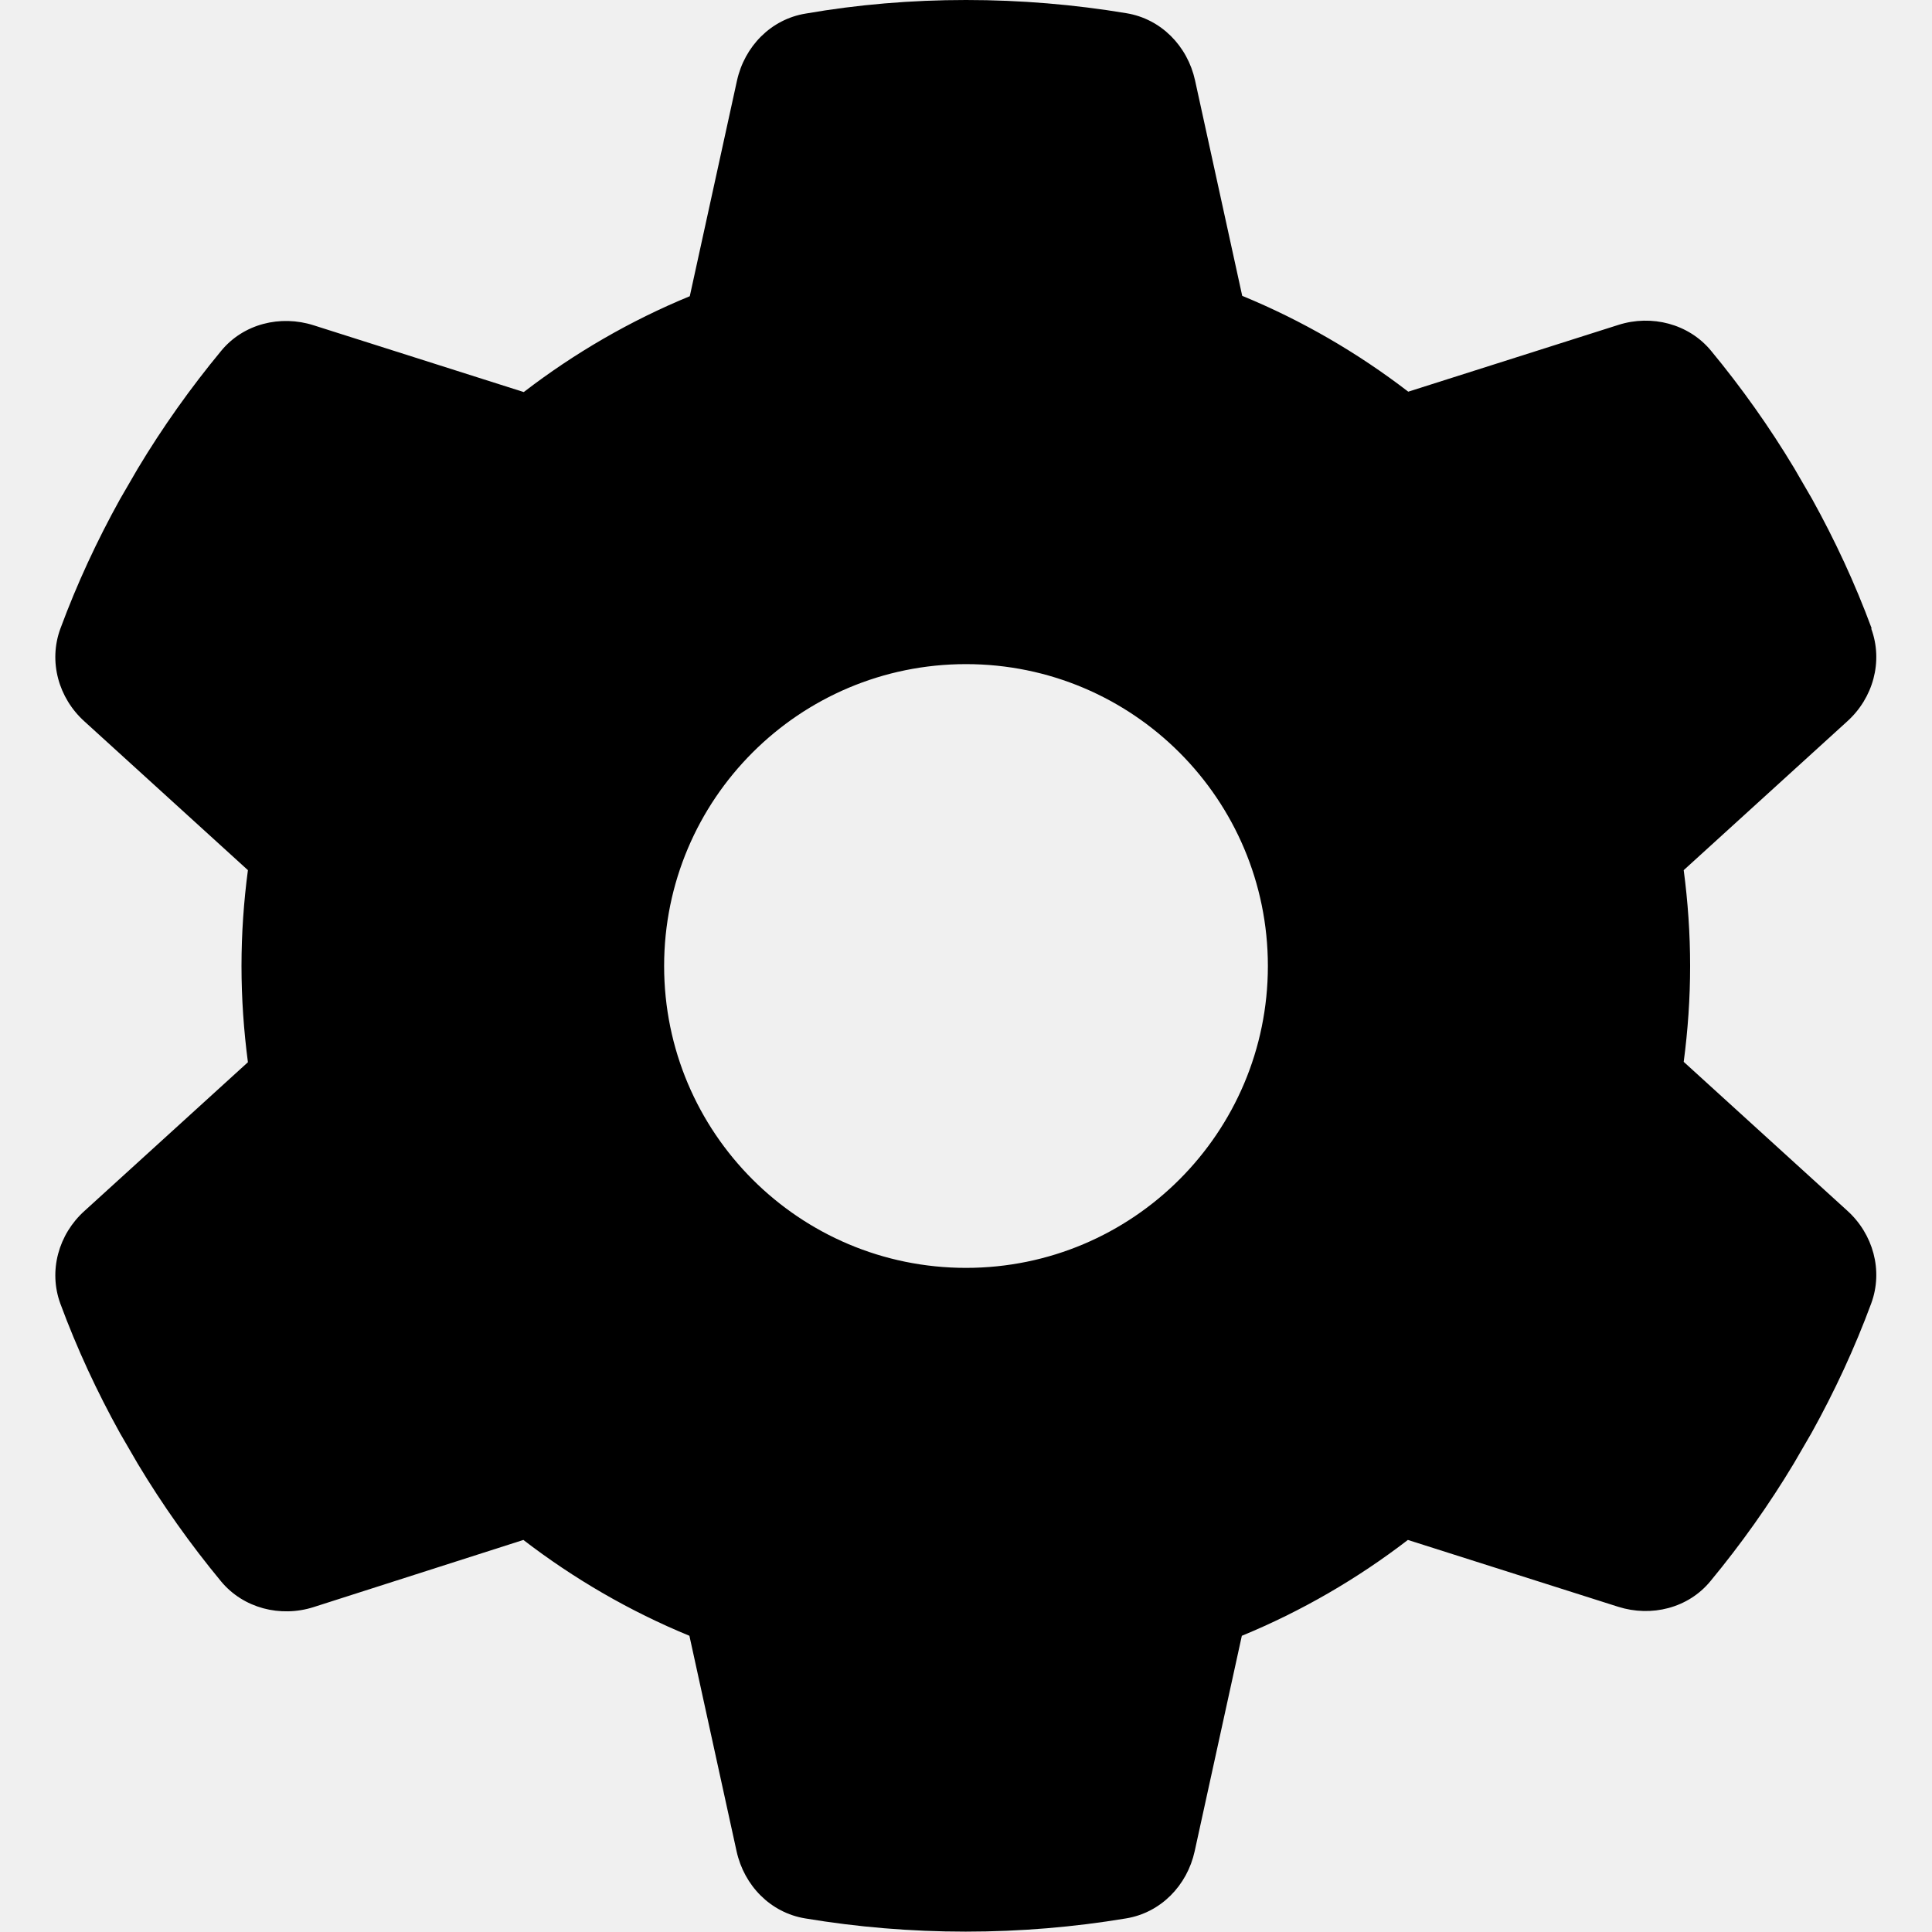
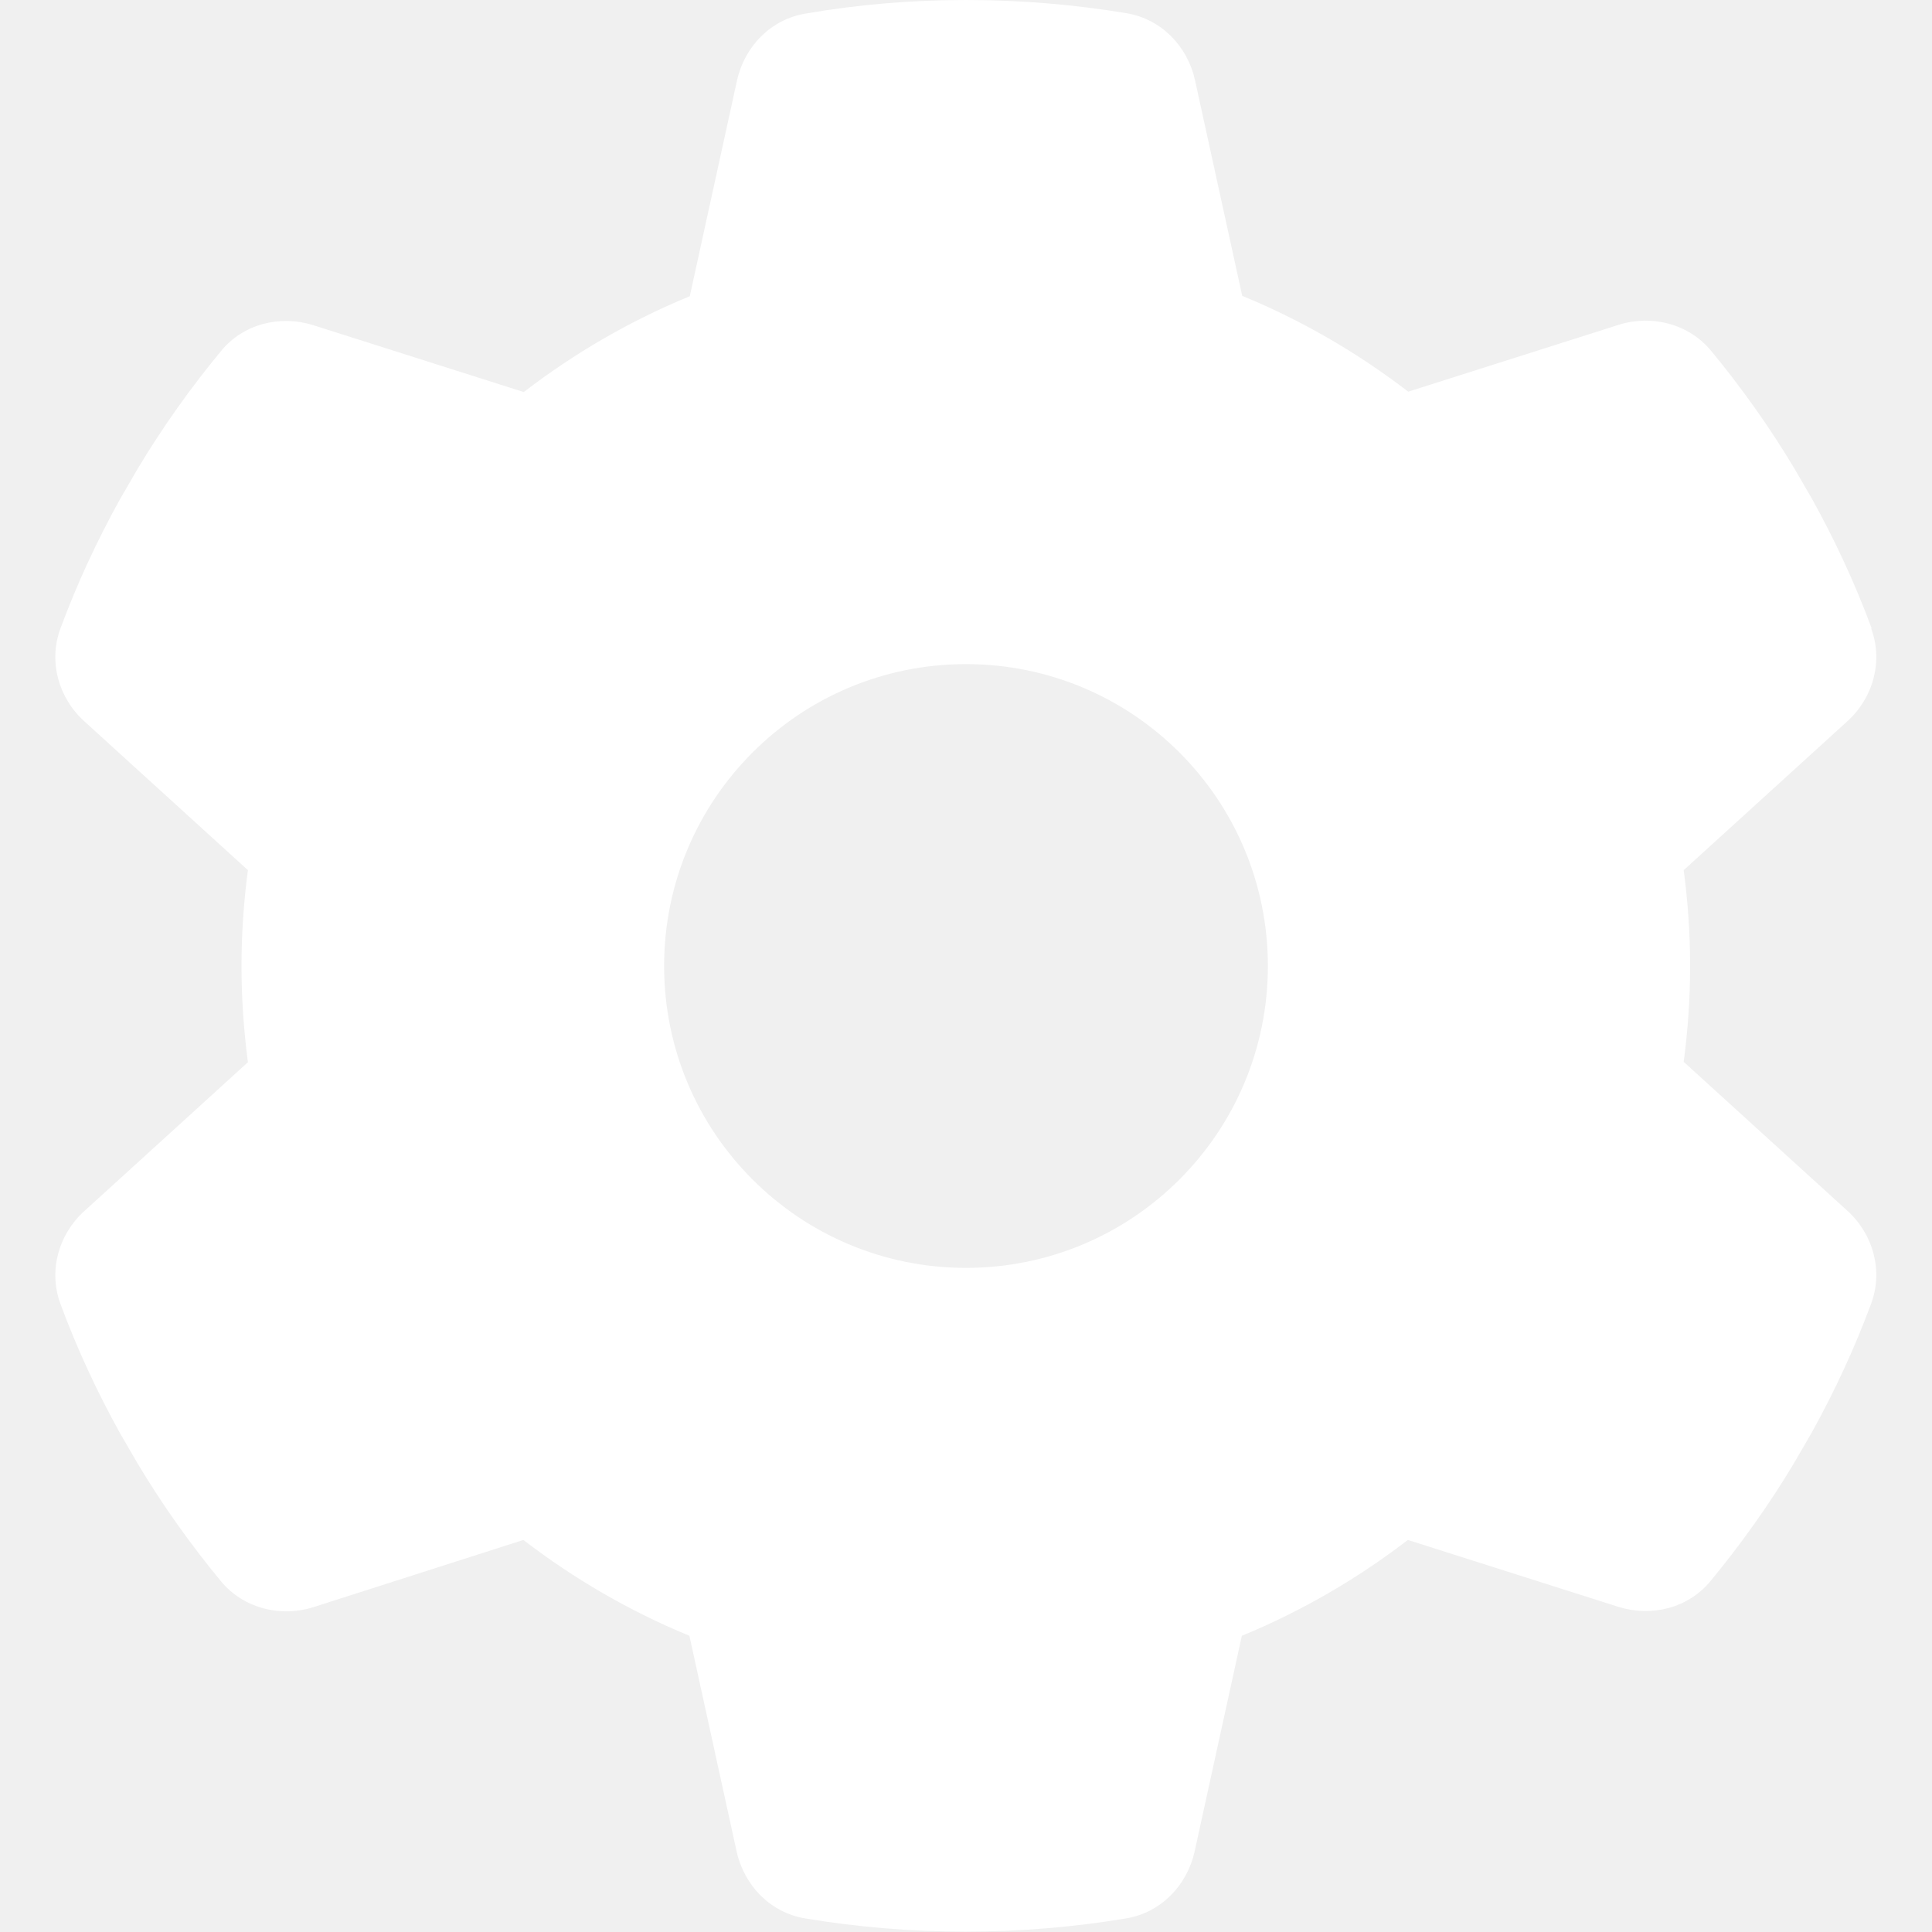
- <svg xmlns="http://www.w3.org/2000/svg" viewBox="0 0 512 512">
-   <path d="M495.9 166.6c3.2 8.7 .5 18.4-6.4 24.6l-43.3 39.4c1.1 8.3 1.7 16.8 1.7 25.4s-.6 17.1-1.7 25.4l43.3 39.4c6.9 6.2 9.6 15.9 6.4 24.6c-4.4 11.9-9.7 23.3-15.8 34.3l-4.7 8.1c-6.6 11-14 21.4-22.1 31.2c-5.9 7.2-15.7 9.6-24.5 6.8l-55.7-17.7c-13.4 10.3-28.2 18.9-44 25.4l-12.5 57.1c-2 9.1-9 16.3-18.2 17.8c-13.8 2.3-28 3.5-42.5 3.5s-28.7-1.2-42.5-3.5c-9.2-1.5-16.2-8.7-18.2-17.8l-12.5-57.1c-15.8-6.5-30.6-15.1-44-25.4L83.1 425.9c-8.8 2.8-18.6 .3-24.5-6.8c-8.1-9.8-15.5-20.2-22.1-31.2l-4.7-8.1c-6.1-11-11.4-22.4-15.8-34.3c-3.2-8.7-.5-18.4 6.4-24.6l43.3-39.4C64.6 273.1 64 264.6 64 256s.6-17.1 1.7-25.4L22.4 191.2c-6.9-6.2-9.6-15.9-6.4-24.6c4.4-11.9 9.7-23.3 15.8-34.3l4.7-8.1c6.6-11 14-21.4 22.1-31.2c5.9-7.2 15.7-9.6 24.5-6.8l55.7 17.7c13.4-10.3 28.2-18.9 44-25.4l12.5-57.1c2-9.1 9-16.3 18.2-17.8C227.3 1.2 241.5 0 256 0s28.7 1.2 42.5 3.5c9.2 1.5 16.2 8.7 18.2 17.8l12.5 57.1c15.8 6.5 30.6 15.1 44 25.4l55.7-17.7c8.8-2.8 18.6-.3 24.5 6.8c8.1 9.8 15.5 20.2 22.1 31.2l4.7 8.1c6.1 11 11.4 22.4 15.8 34.3zM256 336a80 80 0 1 0 0-160 80 80 0 1 0 0 160z" />
+ <svg xmlns="http://www.w3.org/2000/svg" version="1.1" id="Layer_1" x="0px" y="0px" viewBox="0 0 512 512" style="enable-background:new 0 0 512 512;" xml:space="preserve">
+   <style type="text/css">
+ 	.st0{fill:#FFFFFF;}
+ </style>
+   <path class="st0" d="M495.9,166.6c3.2,8.7,0.5,18.4-6.4,24.6l-43.3,39.4c1.1,8.3,1.7,16.8,1.7,25.4c0,8.6-0.6,17.1-1.7,25.4  l43.3,39.4c6.9,6.2,9.6,15.9,6.4,24.6c-4.4,11.9-9.7,23.3-15.8,34.3l-4.7,8.1c-6.6,11-14,21.4-22.1,31.2c-5.9,7.2-15.7,9.6-24.5,6.8  l-55.7-17.7c-13.4,10.3-28.2,18.9-44,25.4l-12.5,57.1c-2,9.1-9,16.3-18.2,17.8c-13.8,2.3-28,3.5-42.5,3.5s-28.7-1.2-42.5-3.5  c-9.2-1.5-16.2-8.7-18.2-17.8l-12.5-57.1c-15.8-6.5-30.6-15.1-44-25.4l-55.6,17.8c-8.8,2.8-18.6,0.3-24.5-6.8  c-8.1-9.8-15.5-20.2-22.1-31.2l-4.7-8.1c-6.1-11-11.4-22.4-15.8-34.3c-3.2-8.7-0.5-18.4,6.4-24.6l43.3-39.4  c-1.1-8.4-1.7-16.9-1.7-25.5s0.6-17.1,1.7-25.4l-43.3-39.4c-6.9-6.2-9.6-15.9-6.4-24.6c4.4-11.9,9.7-23.3,15.8-34.3l4.7-8.1  c6.6-11,14-21.4,22.1-31.2c5.9-7.2,15.7-9.6,24.5-6.8l55.7,17.7c13.4-10.3,28.2-18.9,44-25.4l12.5-57.1c2-9.1,9-16.3,18.2-17.8  C227.3,1.2,241.5,0,256,0s28.7,1.2,42.5,3.5c9.2,1.5,16.2,8.7,18.2,17.8l12.5,57.1c15.8,6.5,30.6,15.1,44,25.4l55.7-17.7  c8.8-2.8,18.6-0.3,24.5,6.8c8.1,9.8,15.5,20.2,22.1,31.2l4.7,8.1c6.1,11,11.4,22.4,15.8,34.3L495.9,166.6z M256,336  c44.2,0,80-35.8,80-80s-35.8-80-80-80s-80,35.8-80,80S211.8,336,256,336z" />
</svg>
